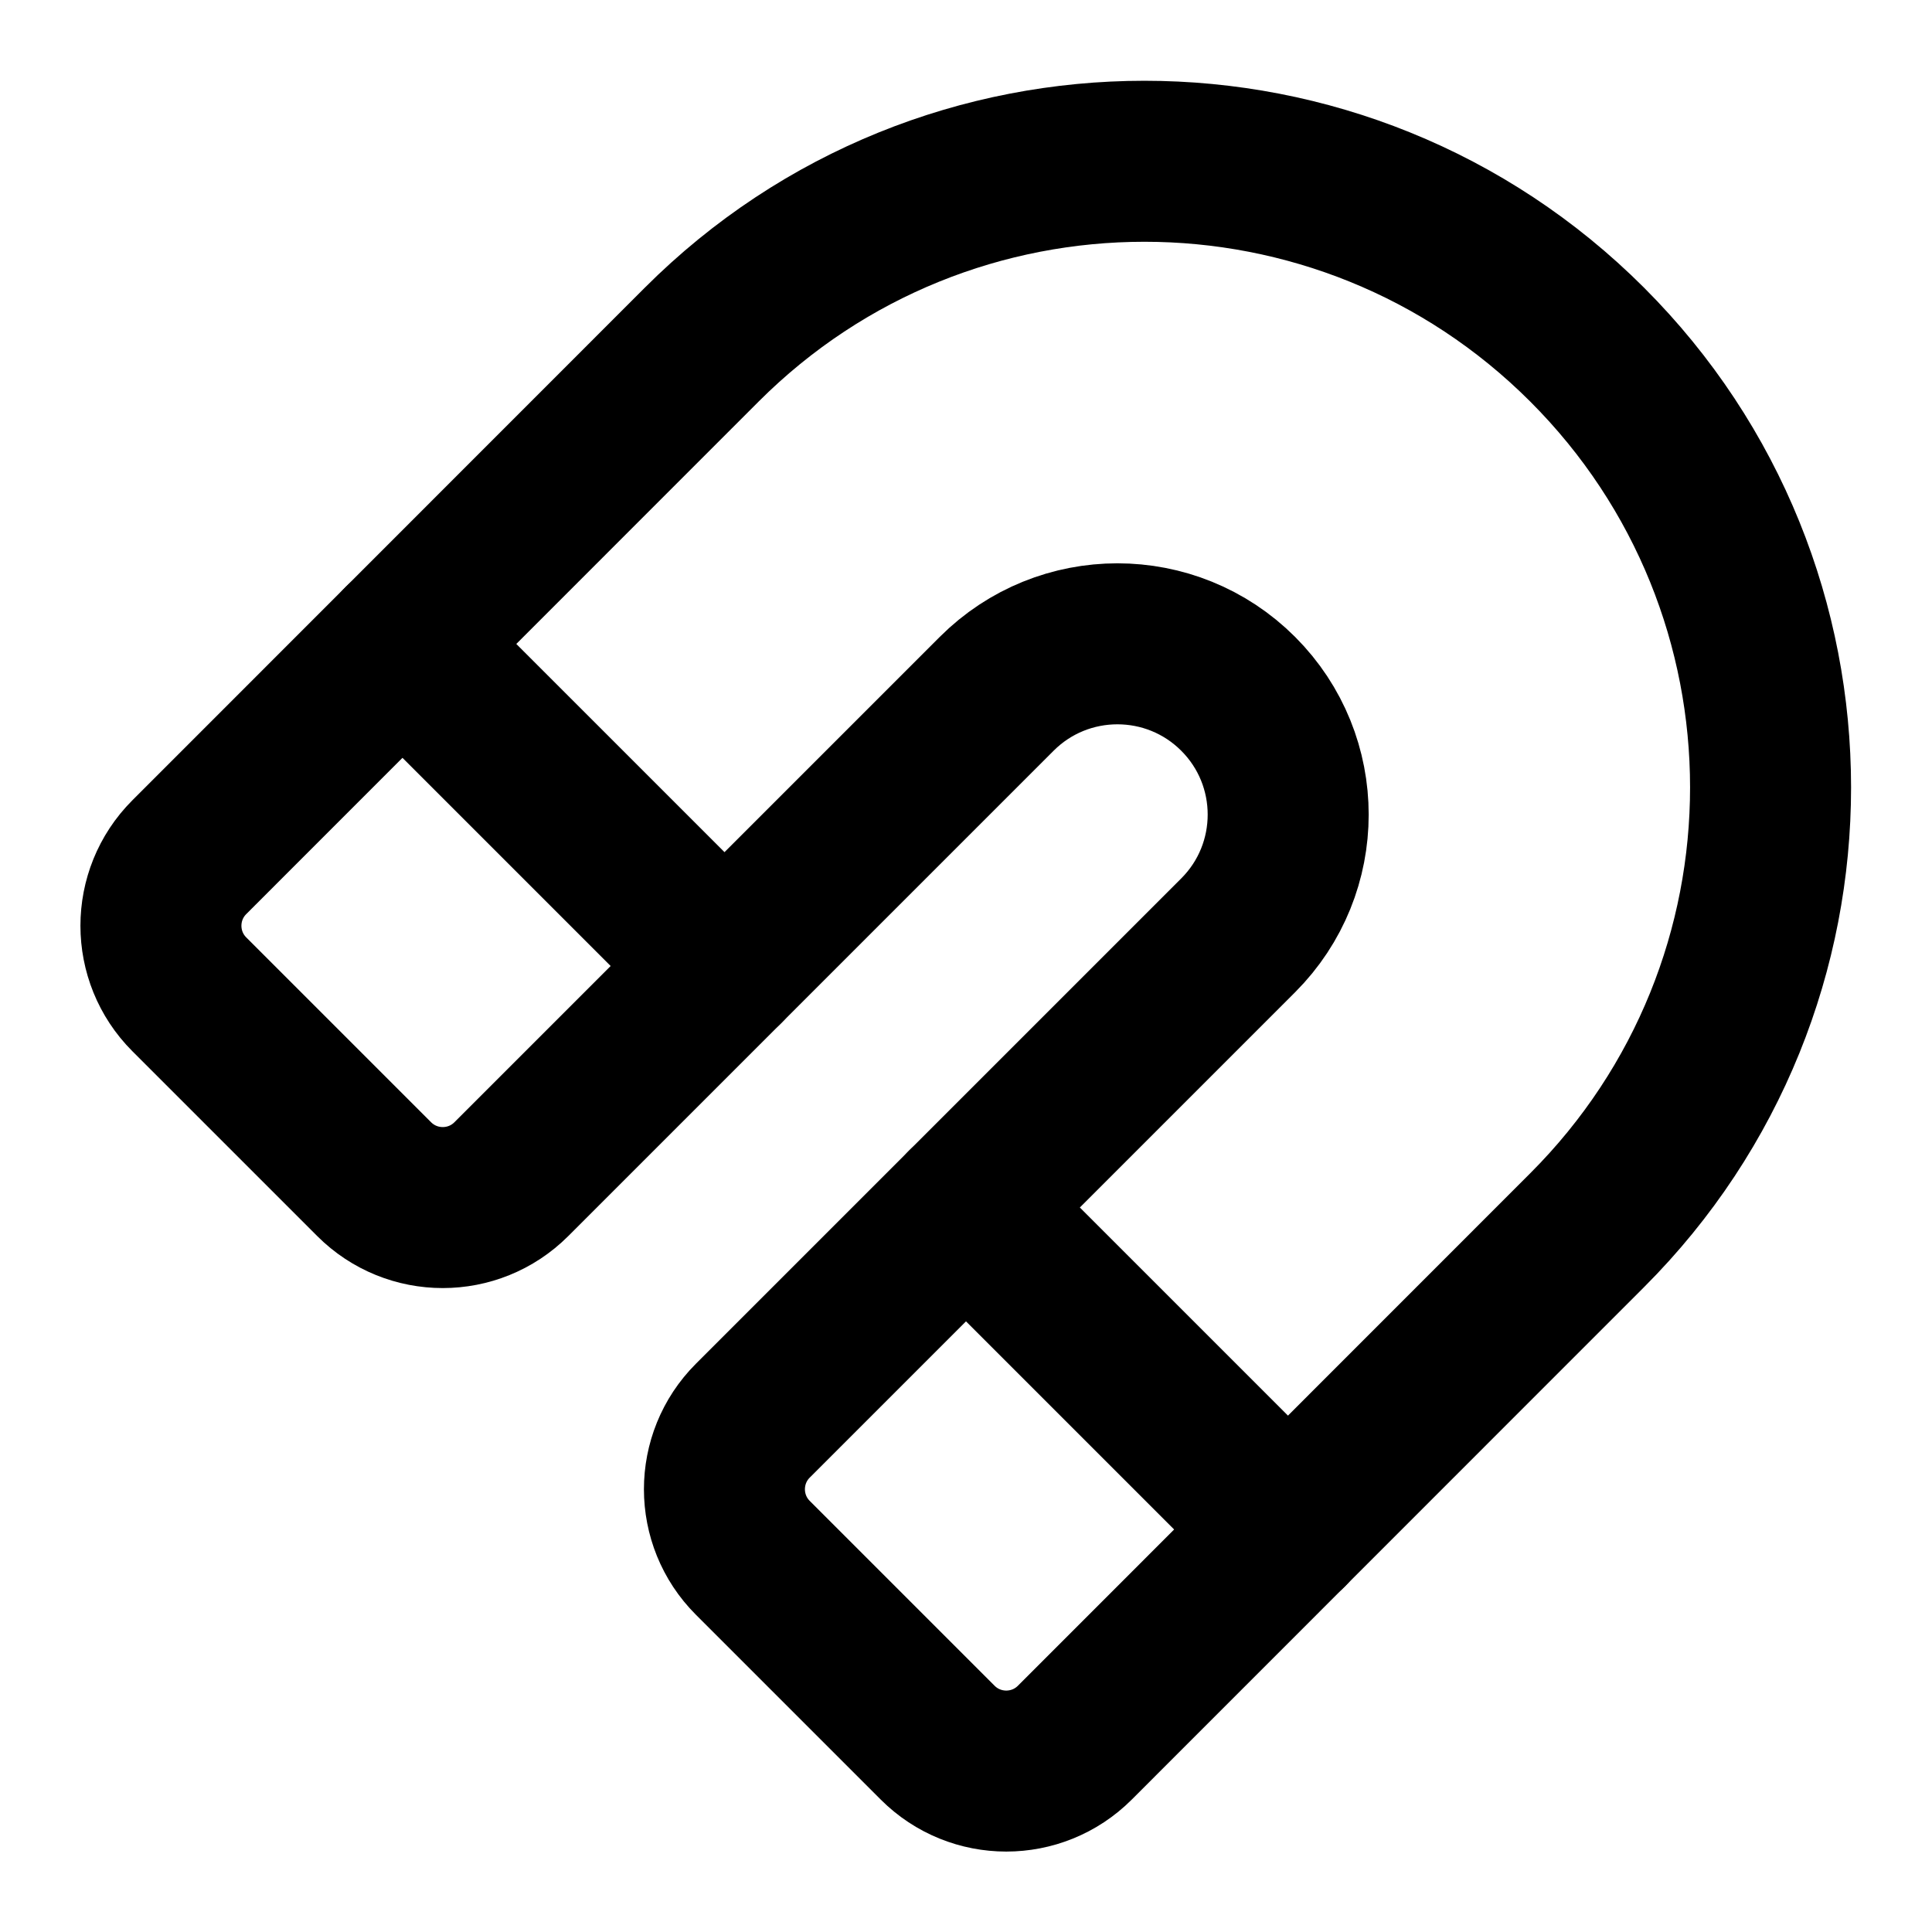
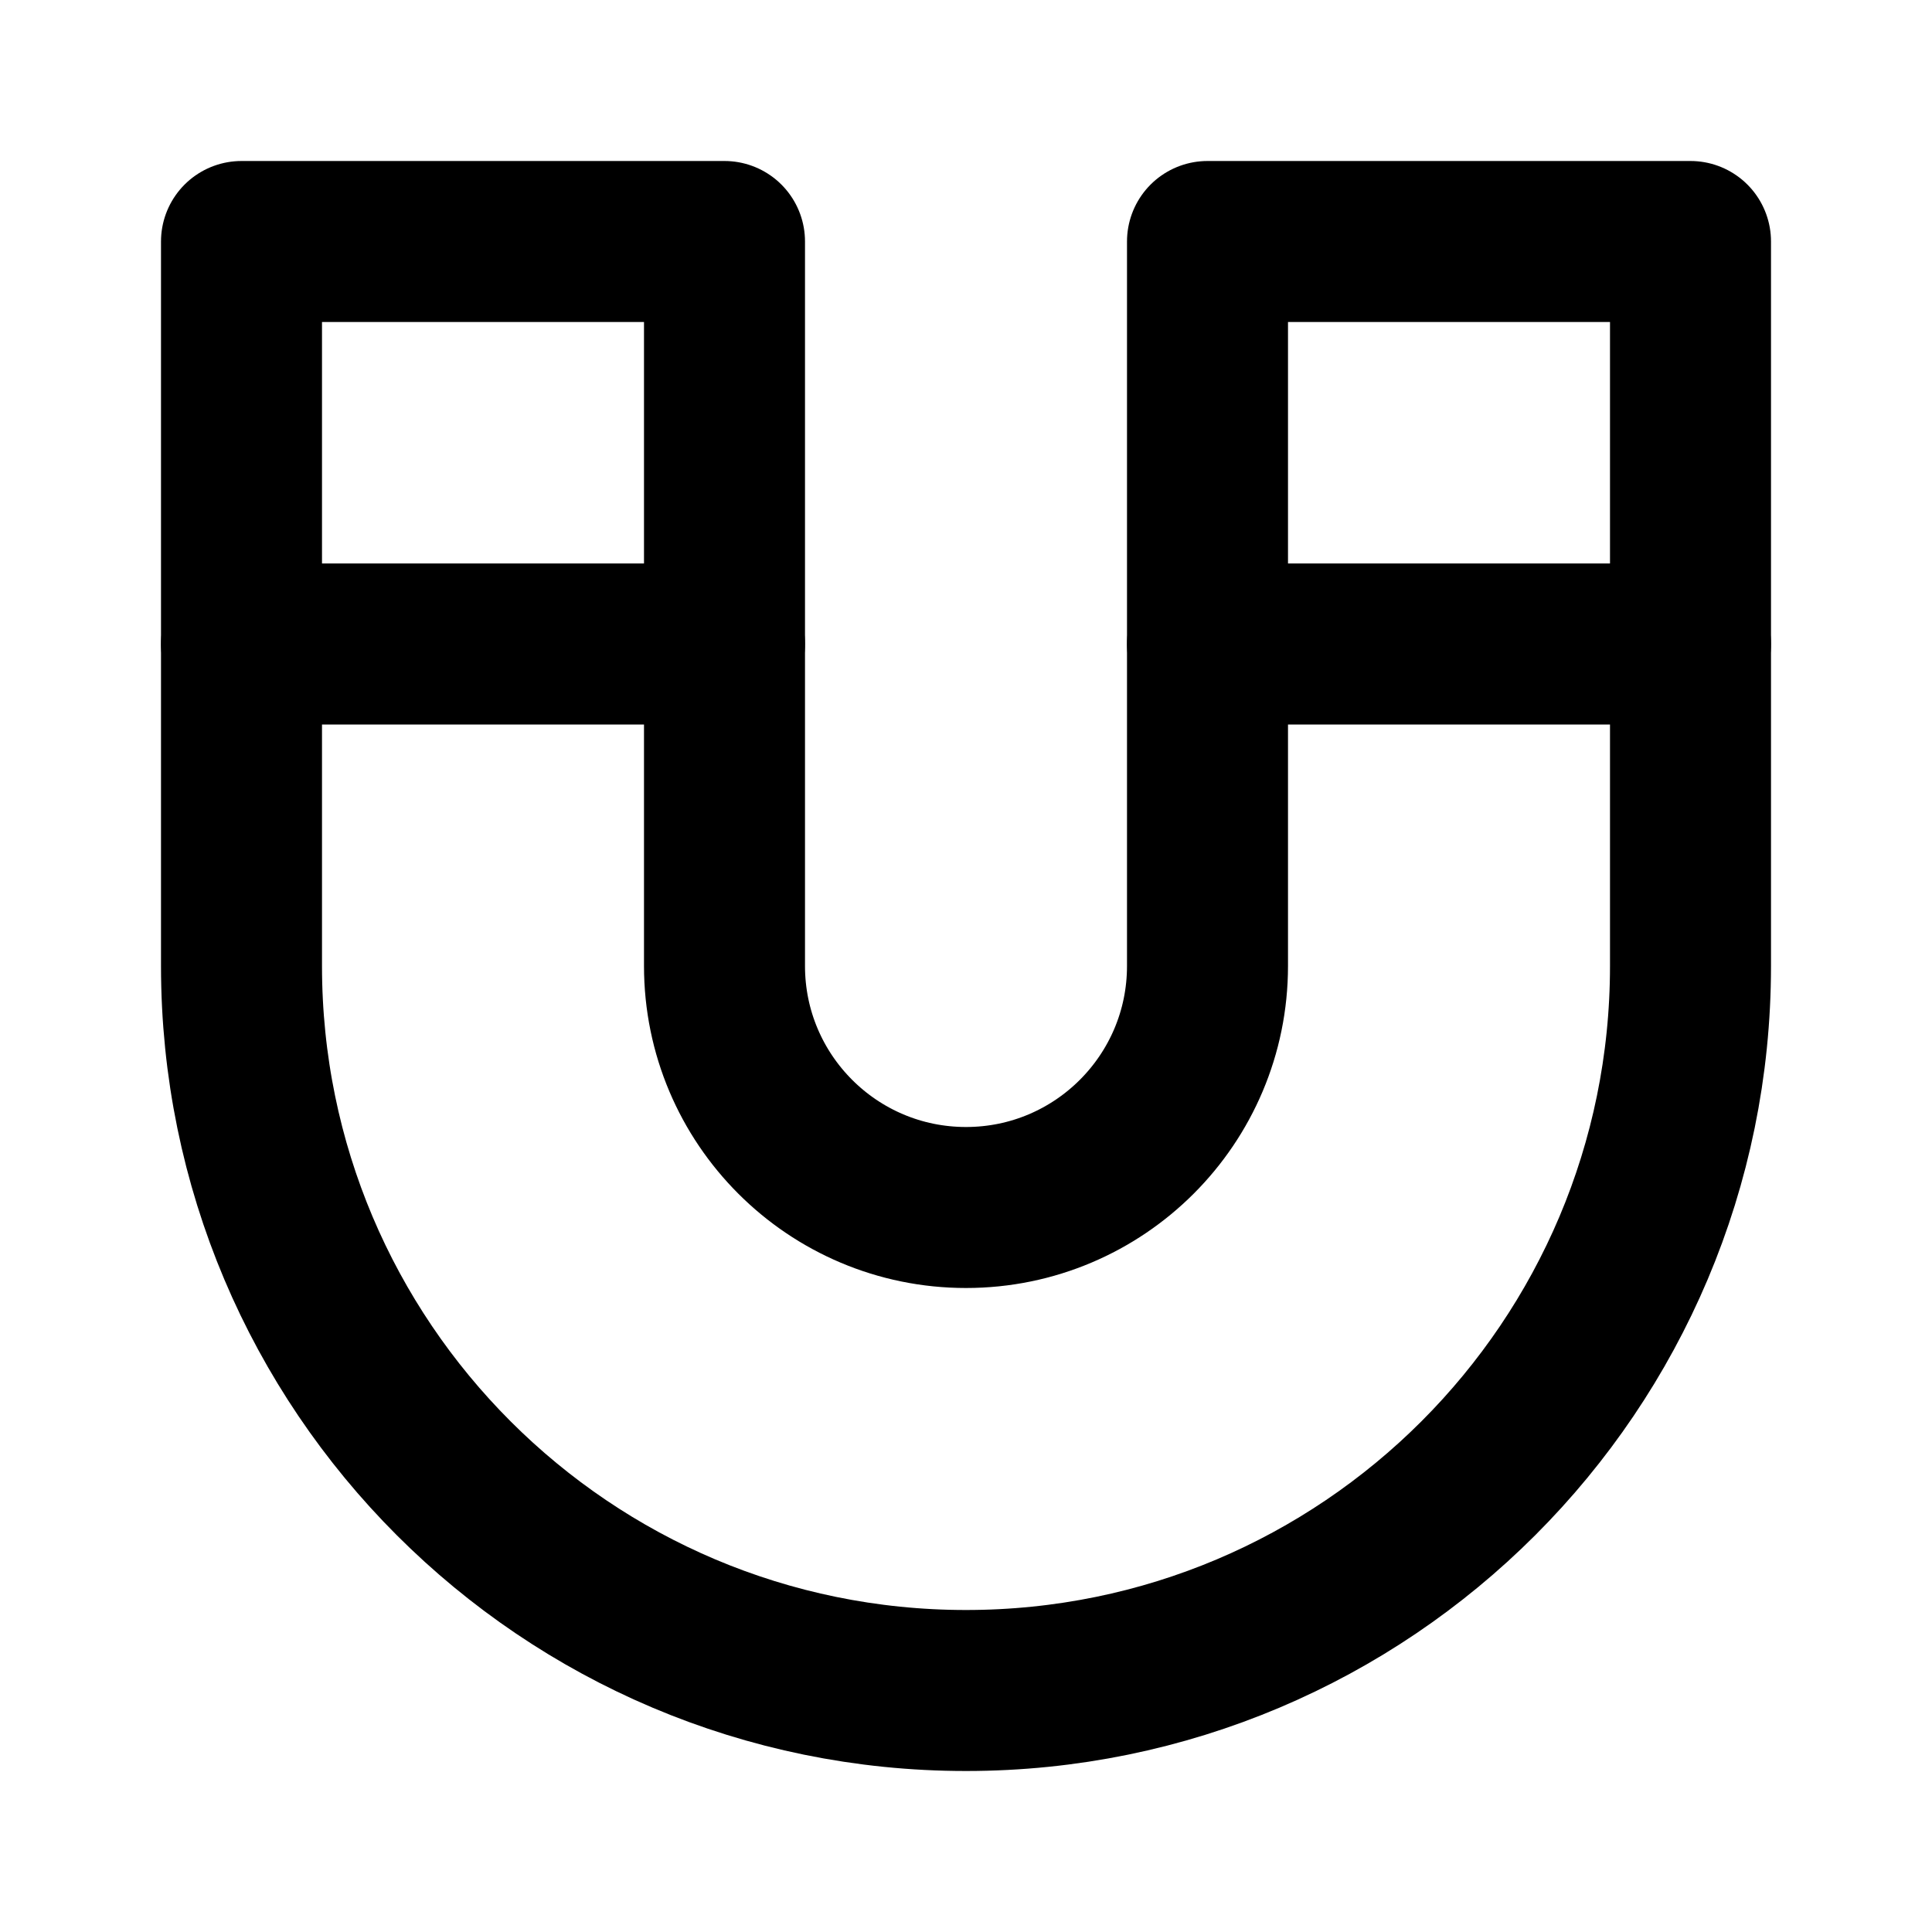
<svg xmlns="http://www.w3.org/2000/svg" width="24" height="24" viewBox="0 0 24 24" fill="none" stroke="currentColor" stroke-width="2" stroke-linecap="round" stroke-linejoin="round">
-   <path d="m12 15 4 4" />
-   <path d="M2.352 10.648a1.205 1.205 0 0 0 0 1.704l2.296 2.296a1.205 1.205 0 0 0 1.704 0l6.029-6.029a1 1 0 1 1 3 3l-6.029 6.029a1.205 1.205 0 0 0 0 1.704l2.296 2.296a1.205 1.205 0 0 0 1.704 0l6.365-6.367A1 1 0 0 0 8.716 4.282z" />
-   <path d="m5 8 4 4" />
+   <path d="M3 3v9a9 9 0 0 0 18 0V3h-6v9a3 3 0 0 1-6 0V3Z" />
+   <path d="M3 8h6" />
+   <path d="M15 8h6" />
</svg>
